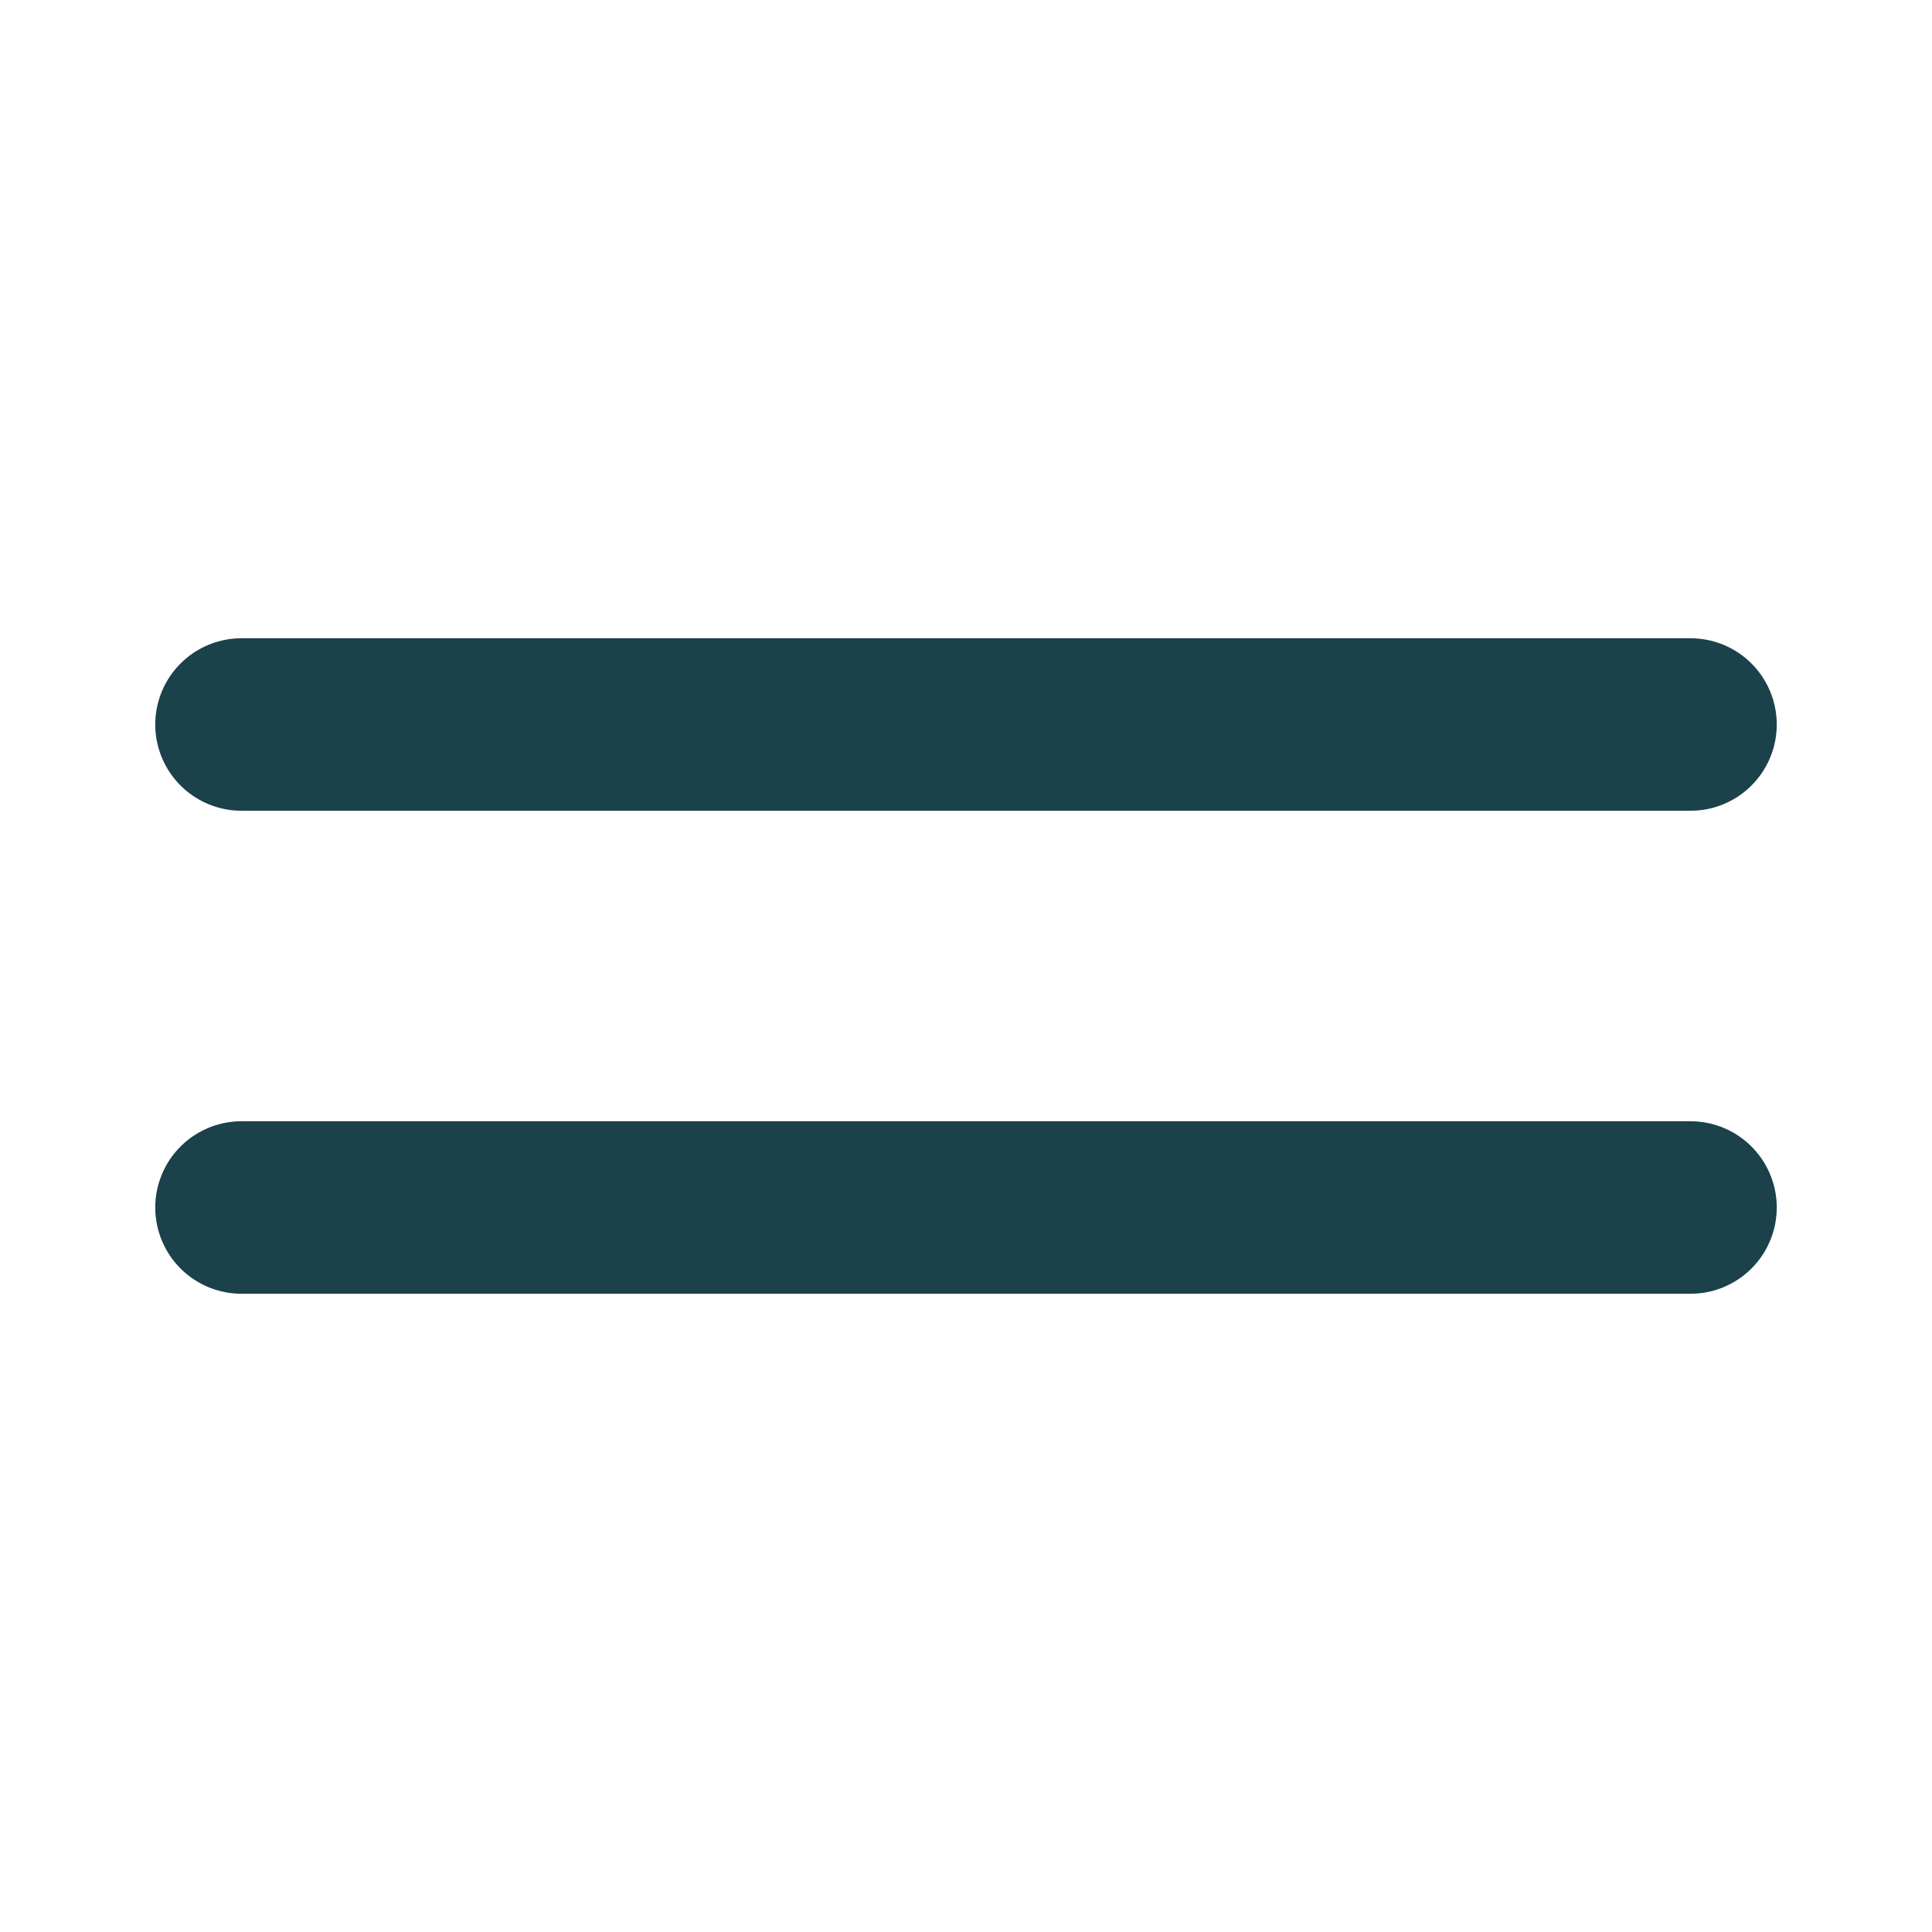
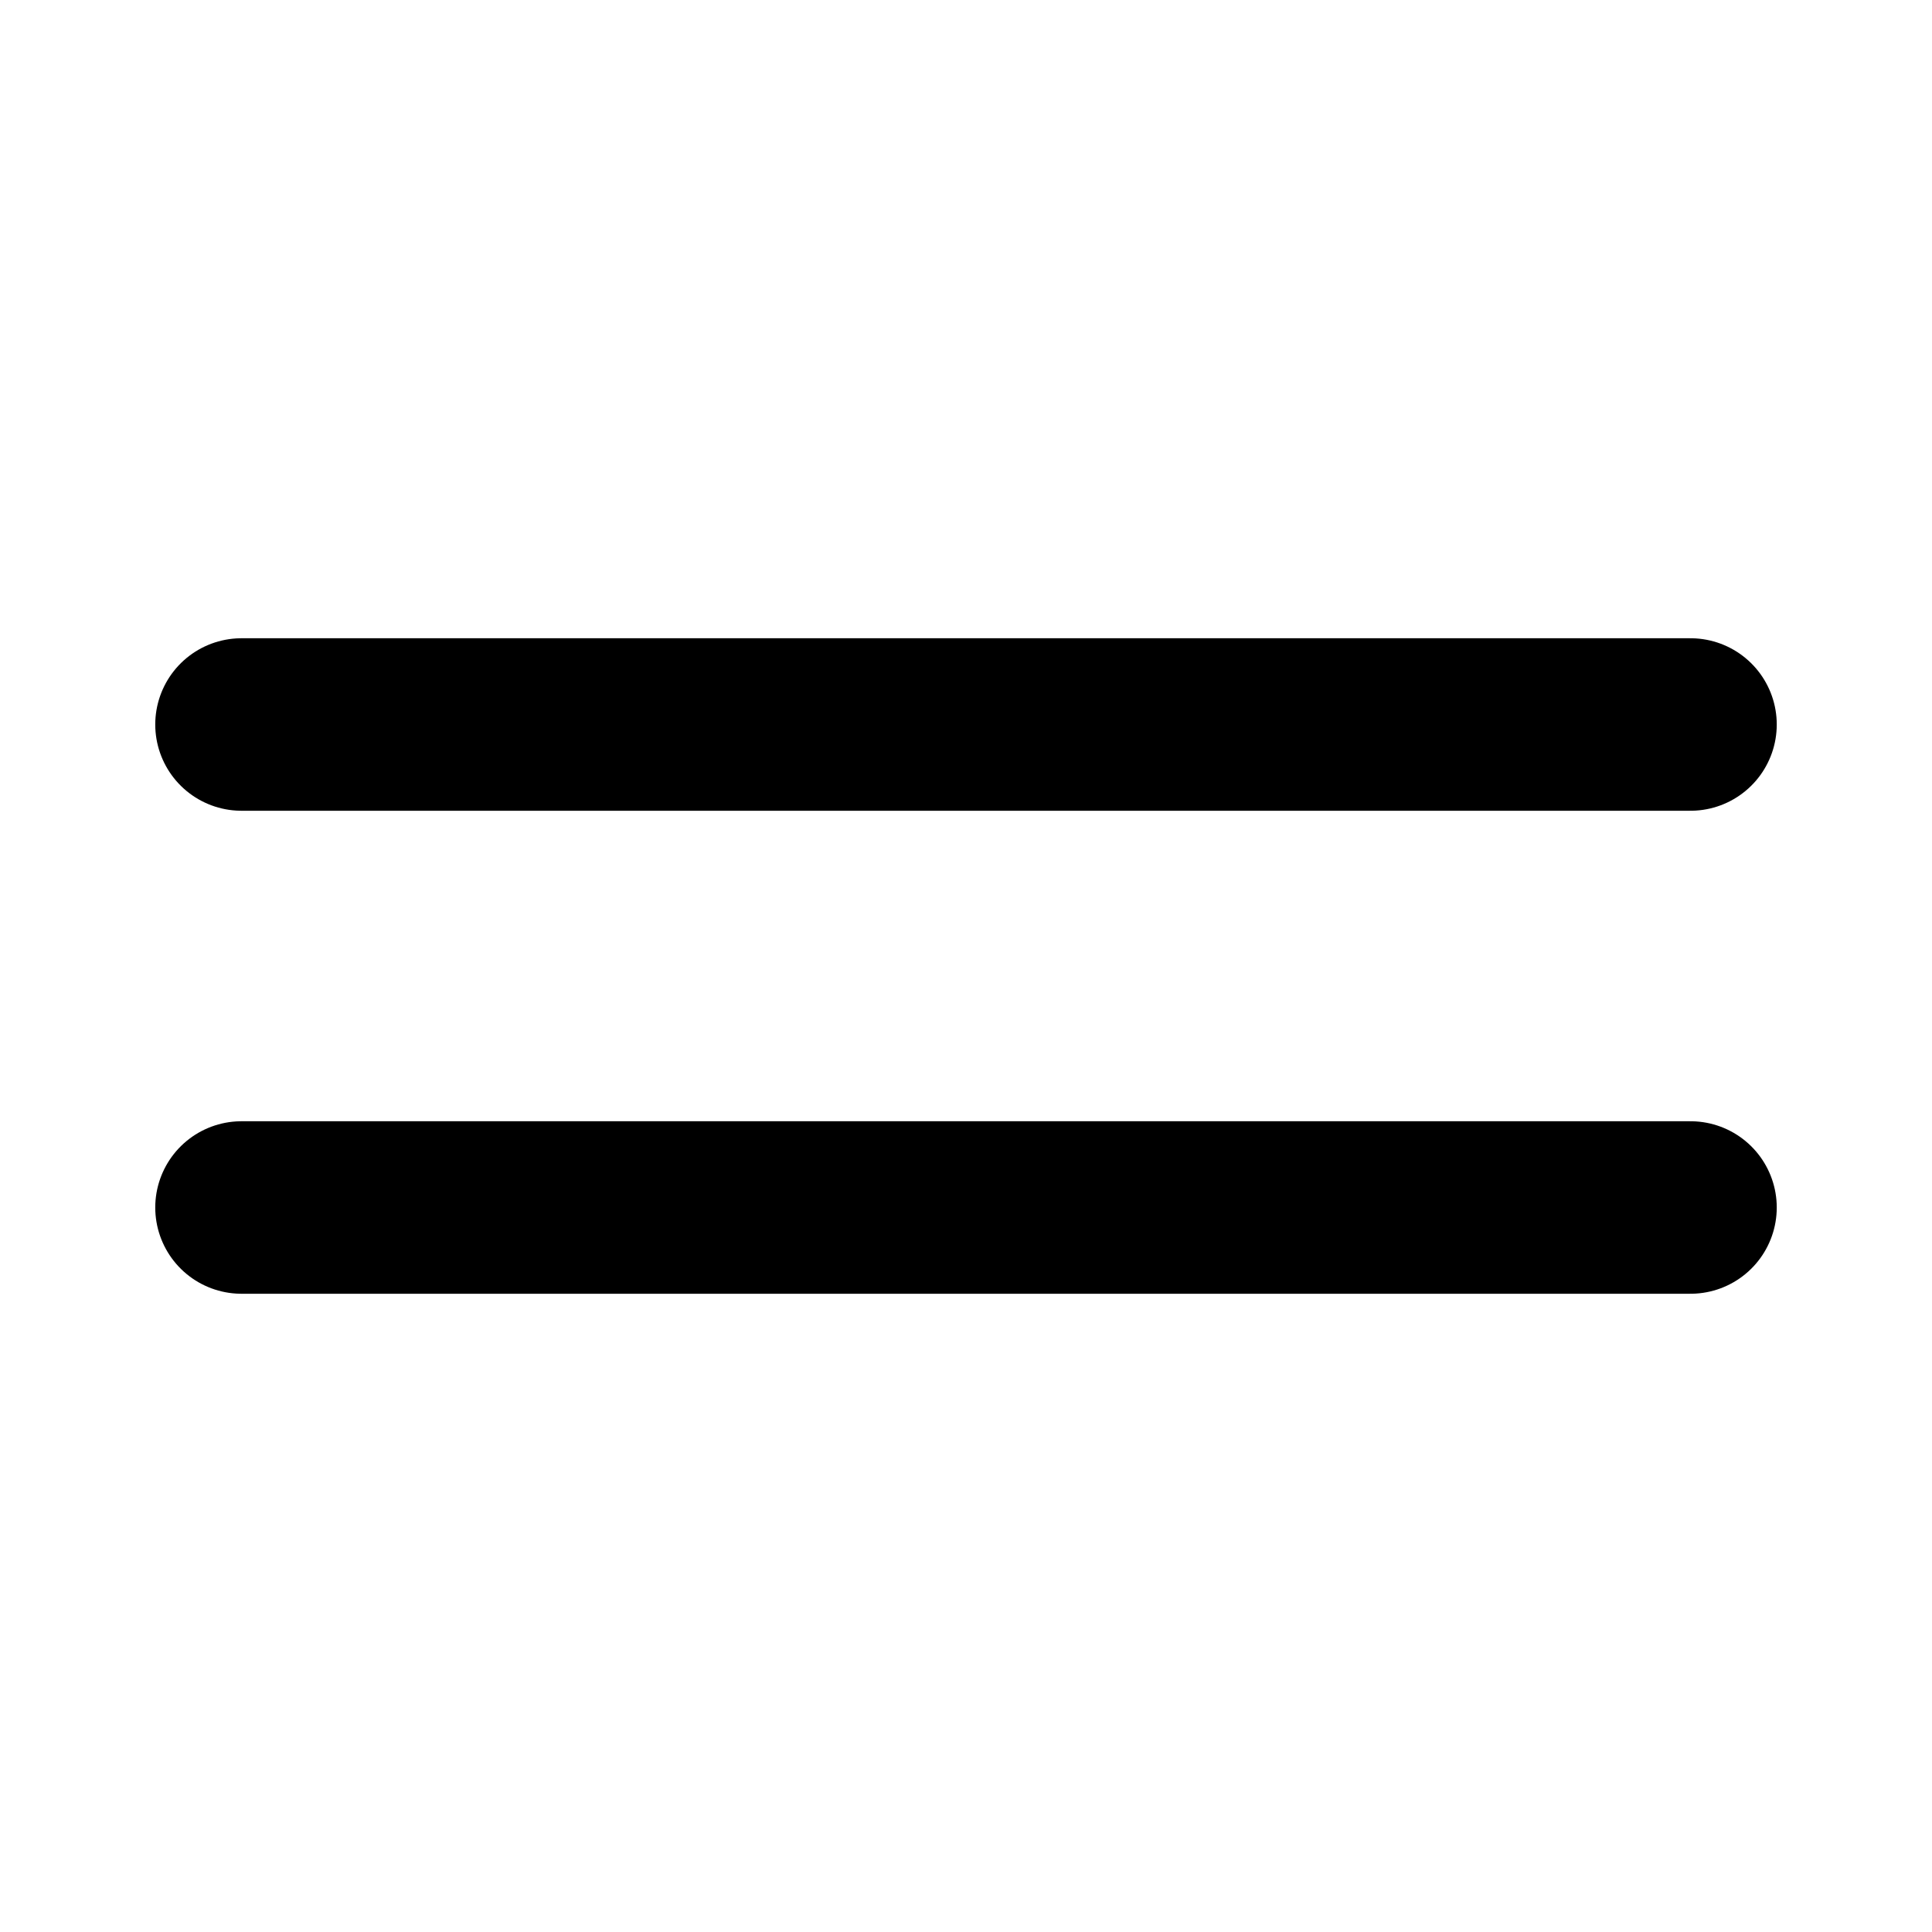
- <svg xmlns="http://www.w3.org/2000/svg" width="28" height="28" viewBox="0 0 28 28" fill="none">
-   <path d="M3.5 17.5H24.5M3.5 10.5H24.5" stroke="#1B414B" stroke-width="2.5" stroke-linecap="round" stroke-linejoin="round" />
+ <svg xmlns="http://www.w3.org/2000/svg" version="1.1" width="1024" height="1024" viewBox="0 0 1024 1024">
+   <g id="icomoon-ignore">
+ </g>
+   <path fill="none" stroke-linejoin="round" stroke-linecap="round" stroke-miterlimit="4" stroke-width="91.429" stroke="#000" d="M128 640h768M128 384h768" />
</svg>
